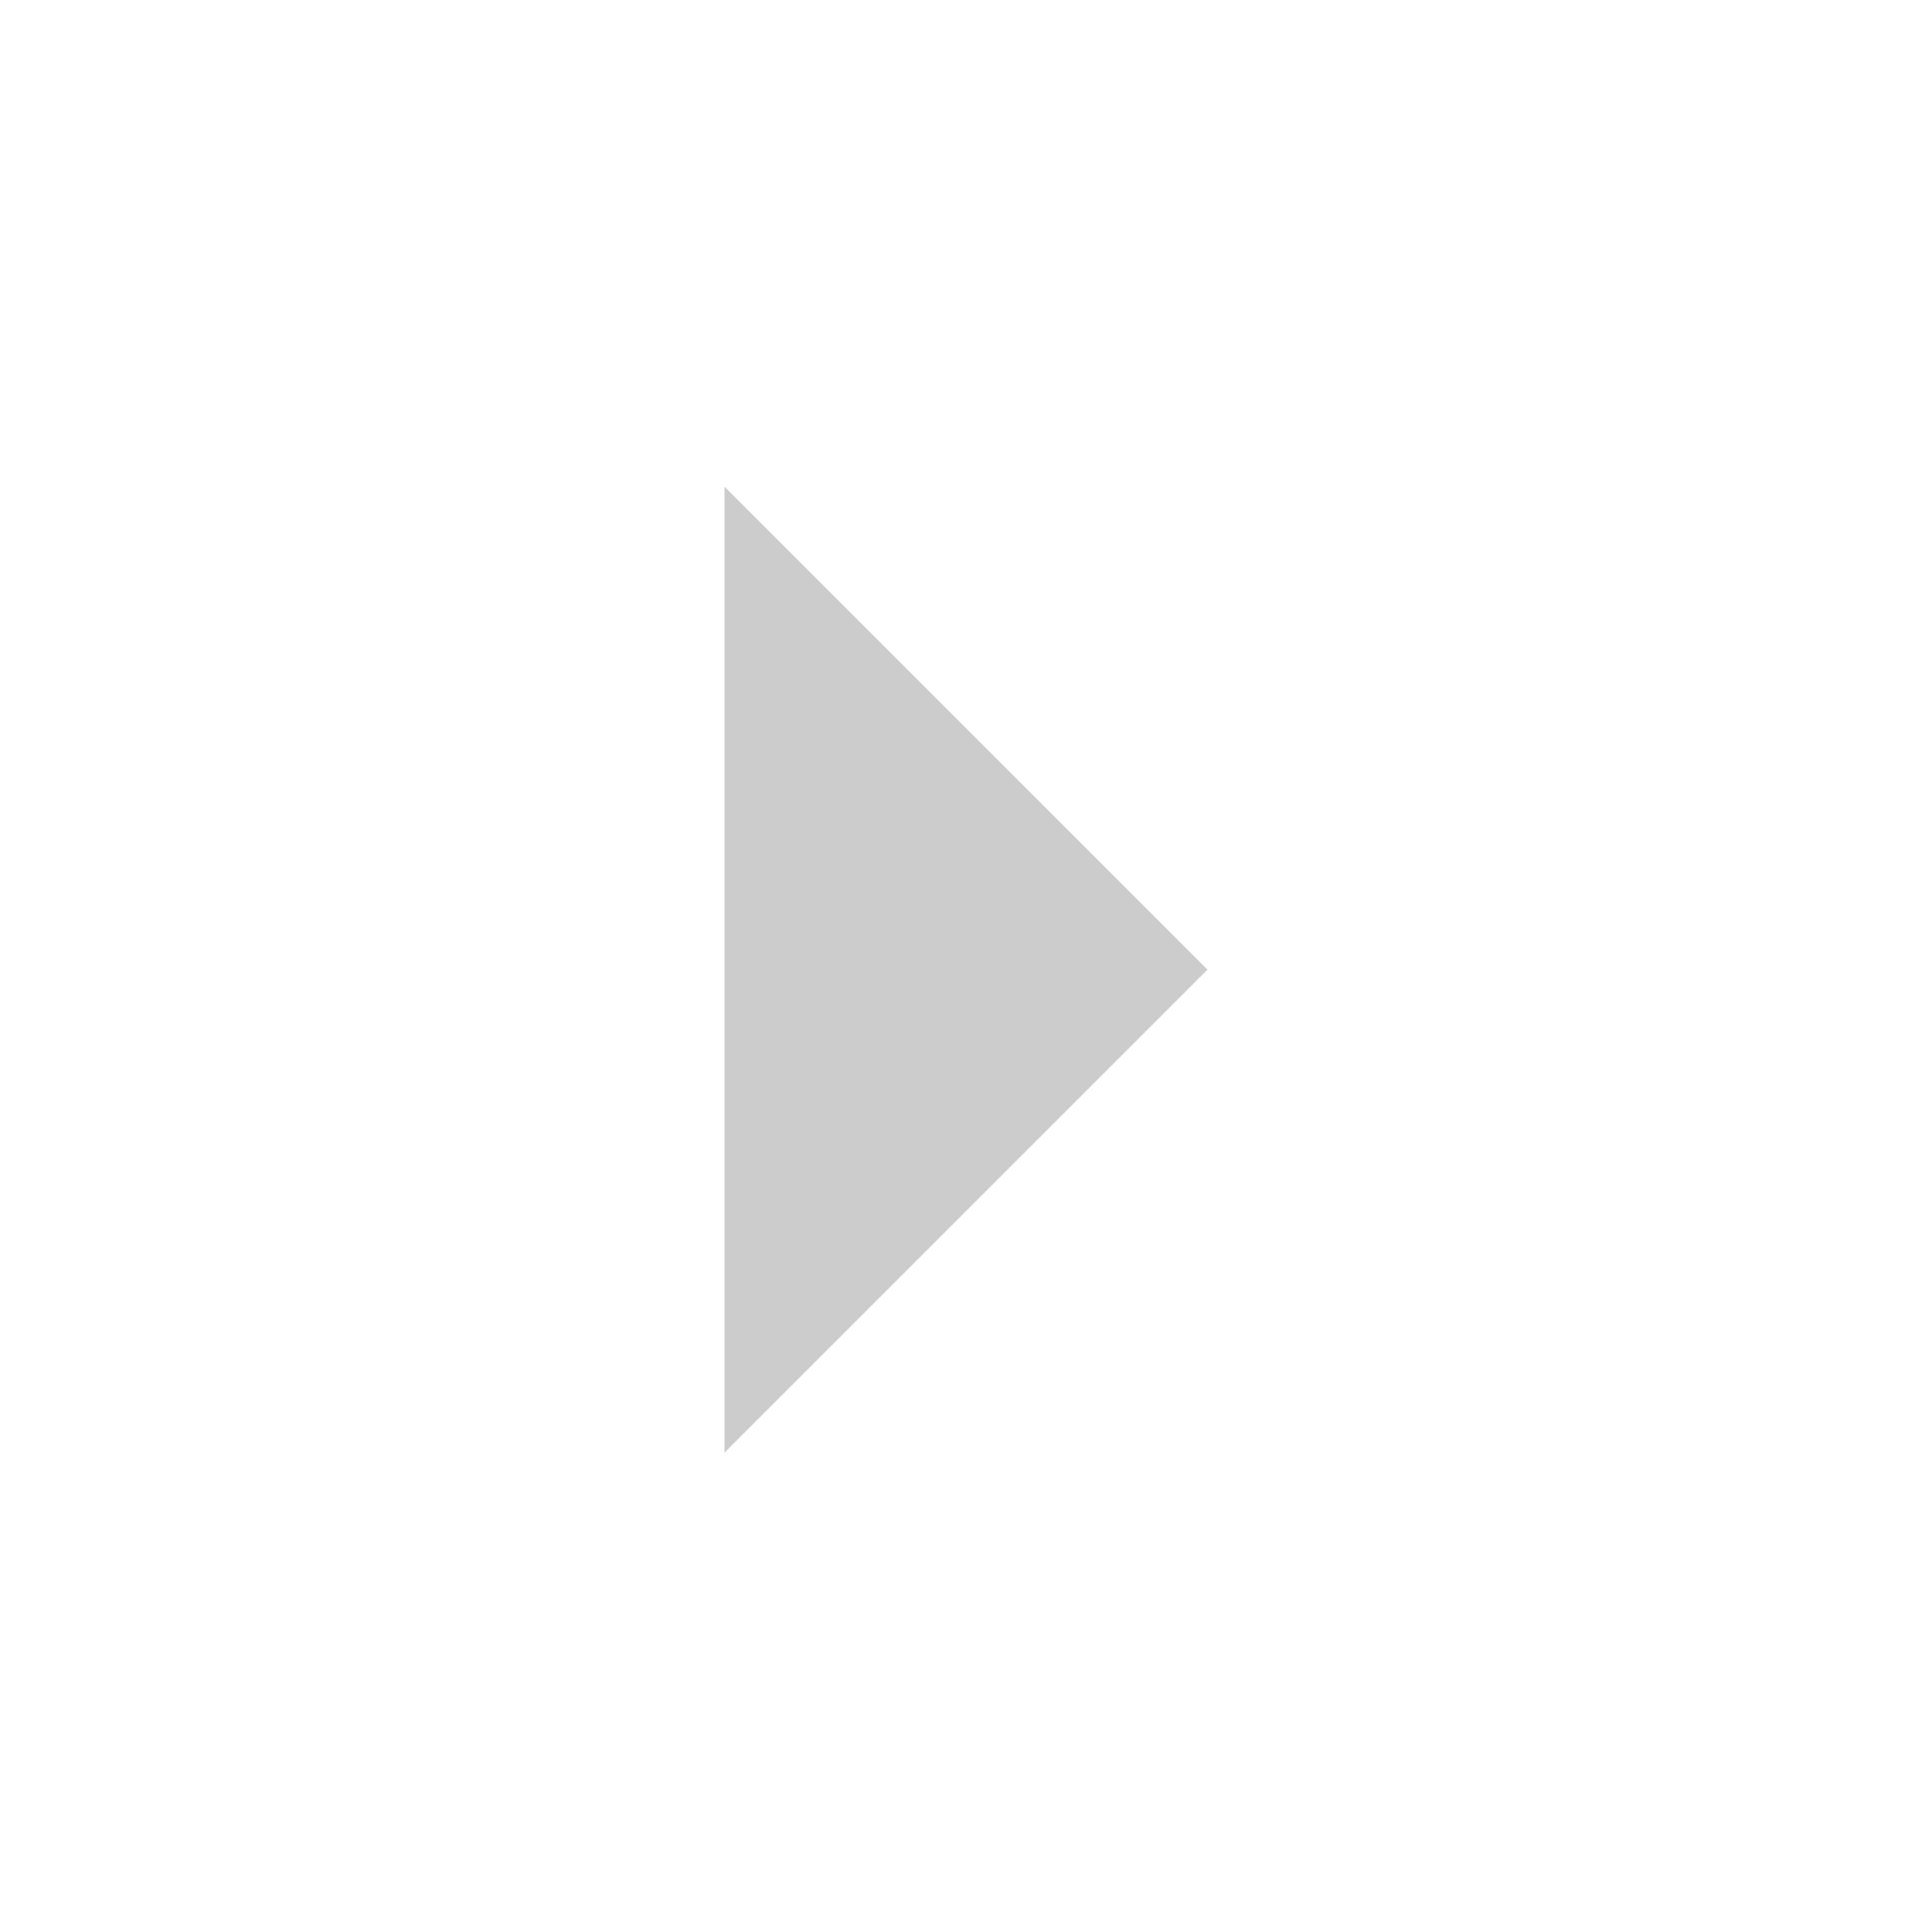
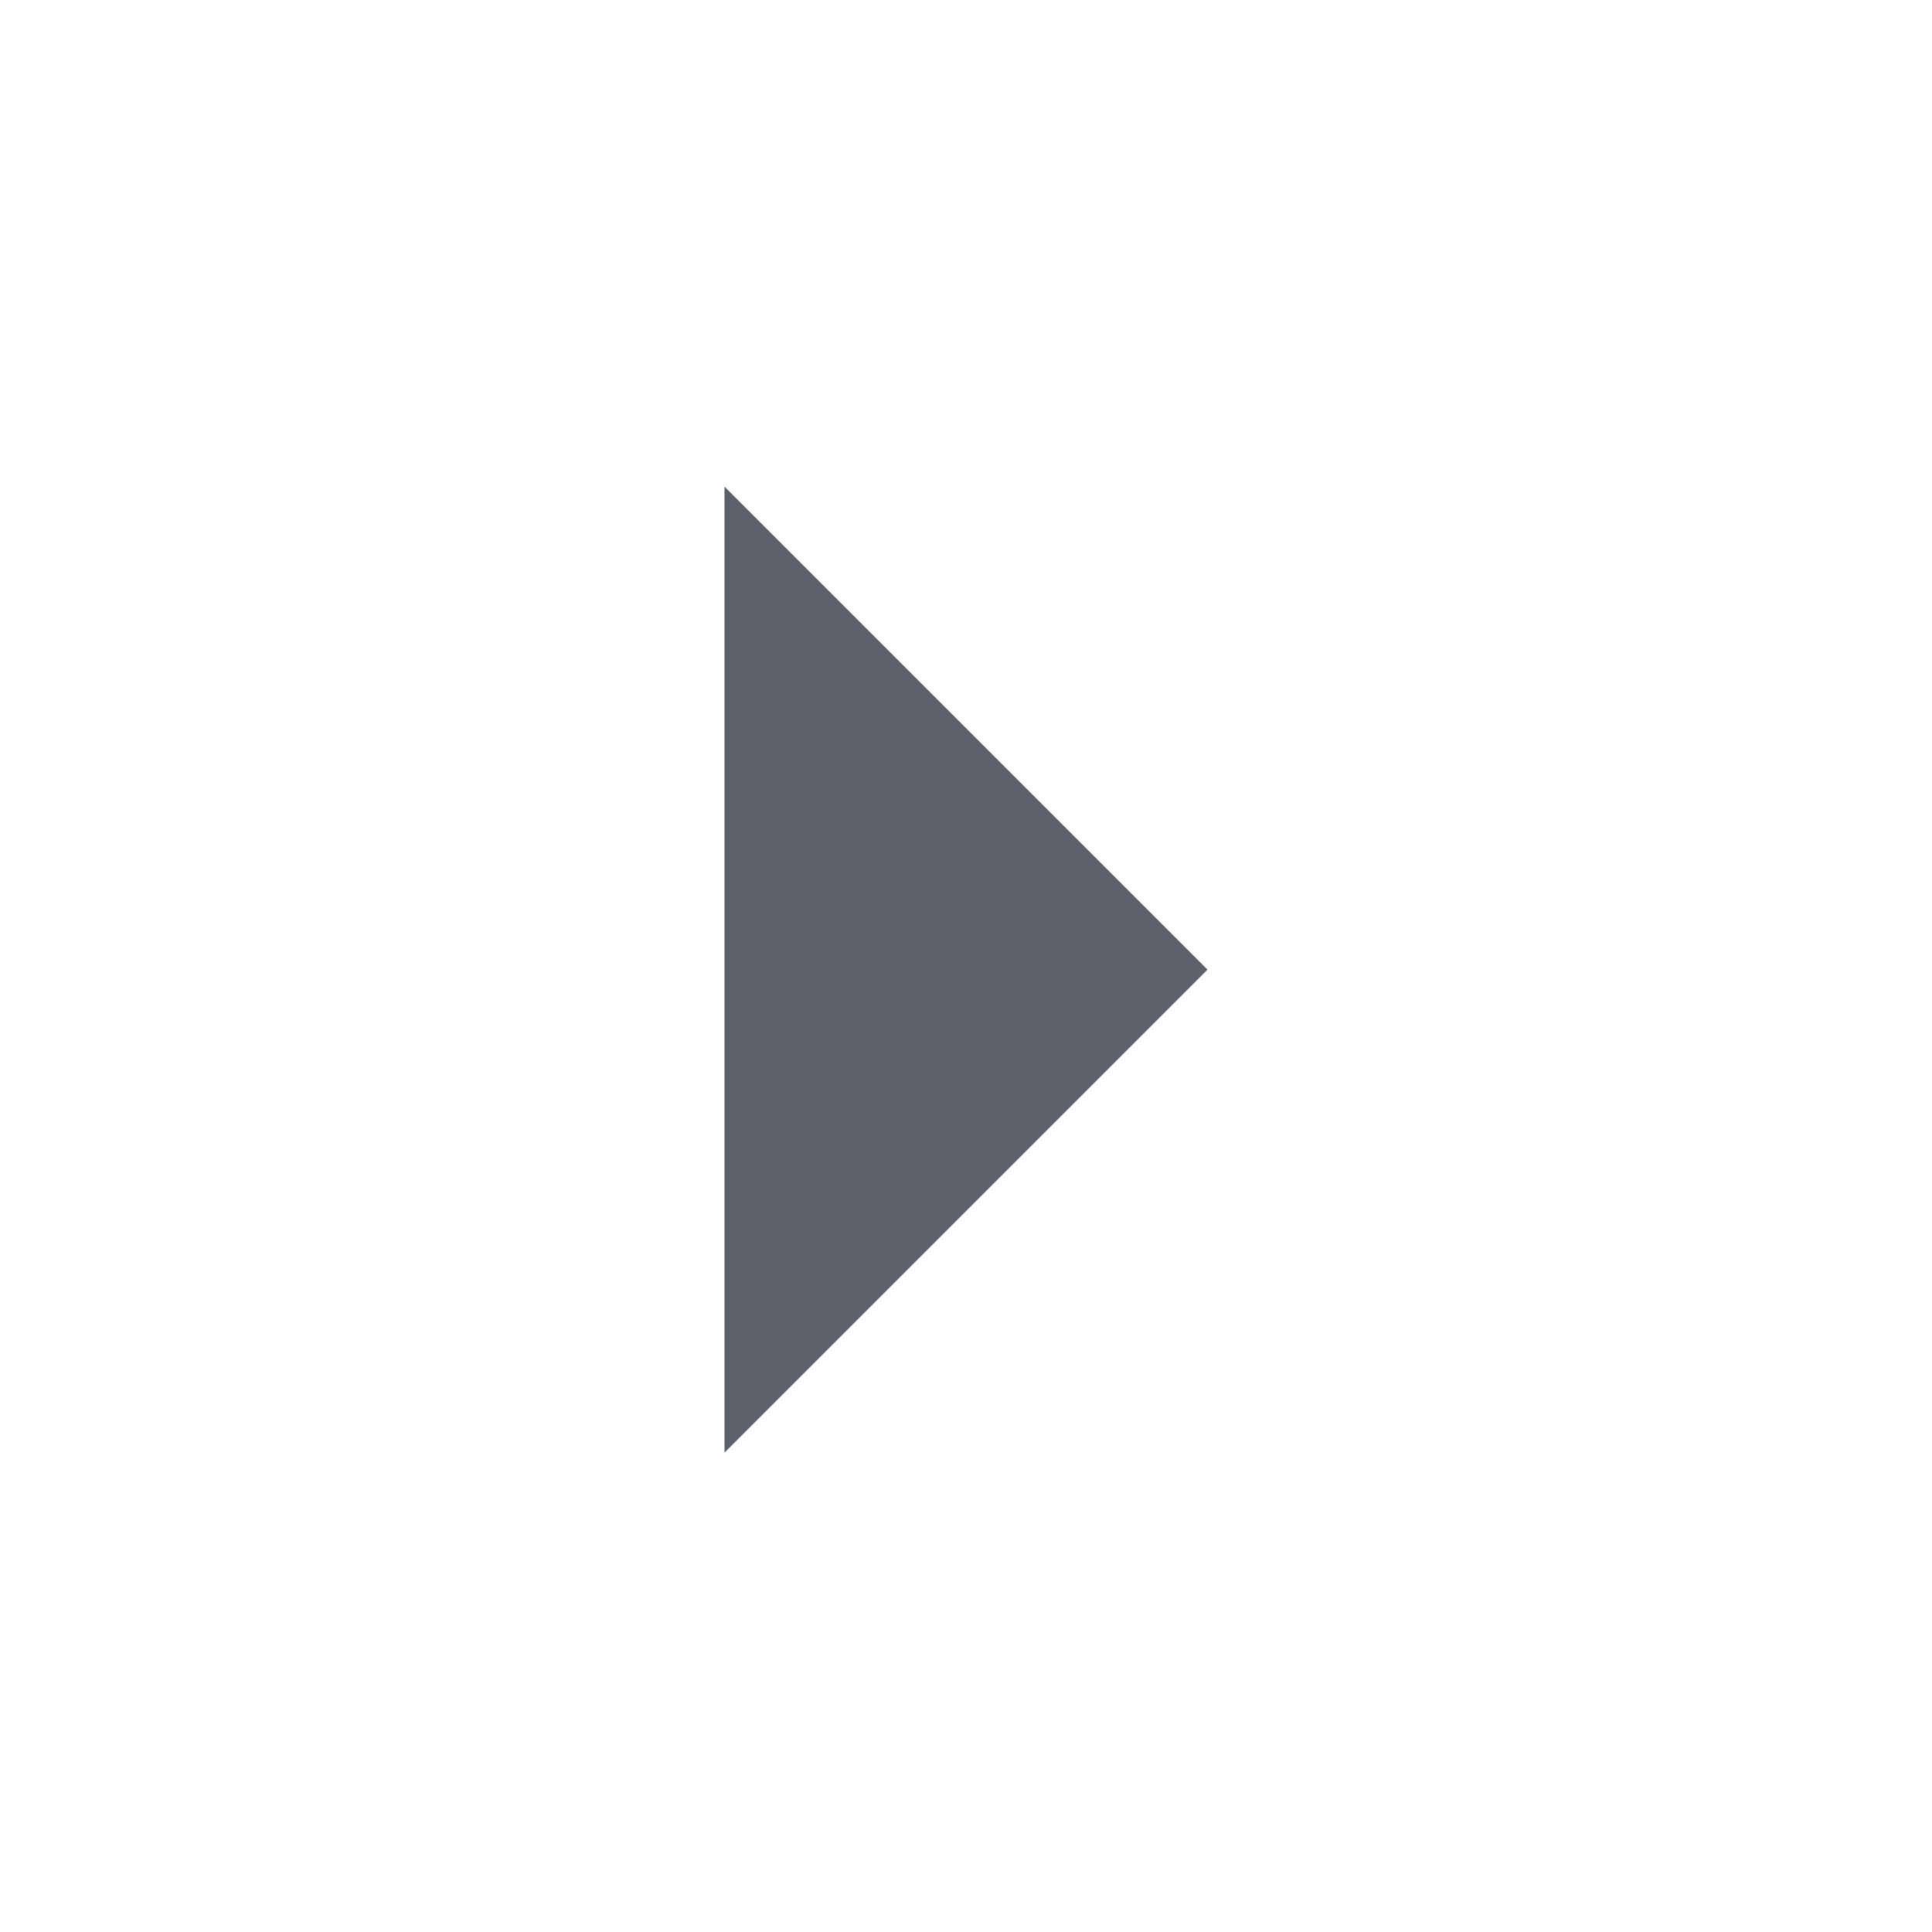
<svg xmlns="http://www.w3.org/2000/svg" width="16" height="16" id="svg2" version="1.1" viewBox="0 0 16 16">
  <defs id="defs4" />
  <g id="layer1" transform="translate(0,-1036.362)">
-     <g id="g3034" transform="matrix(-1,0,0,1,16,0)">
-       <rect transform="scale(-1,1)" style="color:#bebebe;display:inline;overflow:visible;visibility:visible;fill:none;stroke:none;stroke-width:1;marker:none;enable-background:new" id="rect10837-5-8-1" y="1036.362" x="-16" height="16" width="16" />
-     </g>
-     <path style="opacity:0.2;fill:#000000;fill-opacity:1;fill-rule:evenodd;stroke:none;stroke-width:1px;stroke-linecap:butt;stroke-linejoin:miter;stroke-opacity:1" d="m 10,1044.392 -4,-4 0,8 z" id="path4137" />
+     <path style="opacity:1;fill:#5c616c;fill-opacity:1;fill-rule:evenodd;stroke:none;stroke-width:1px;stroke-linecap:butt;stroke-linejoin:miter;stroke-opacity:1" d="m 10,1044.392 -4,-4 0,8 z" id="path4137" />
  </g>
</svg>
